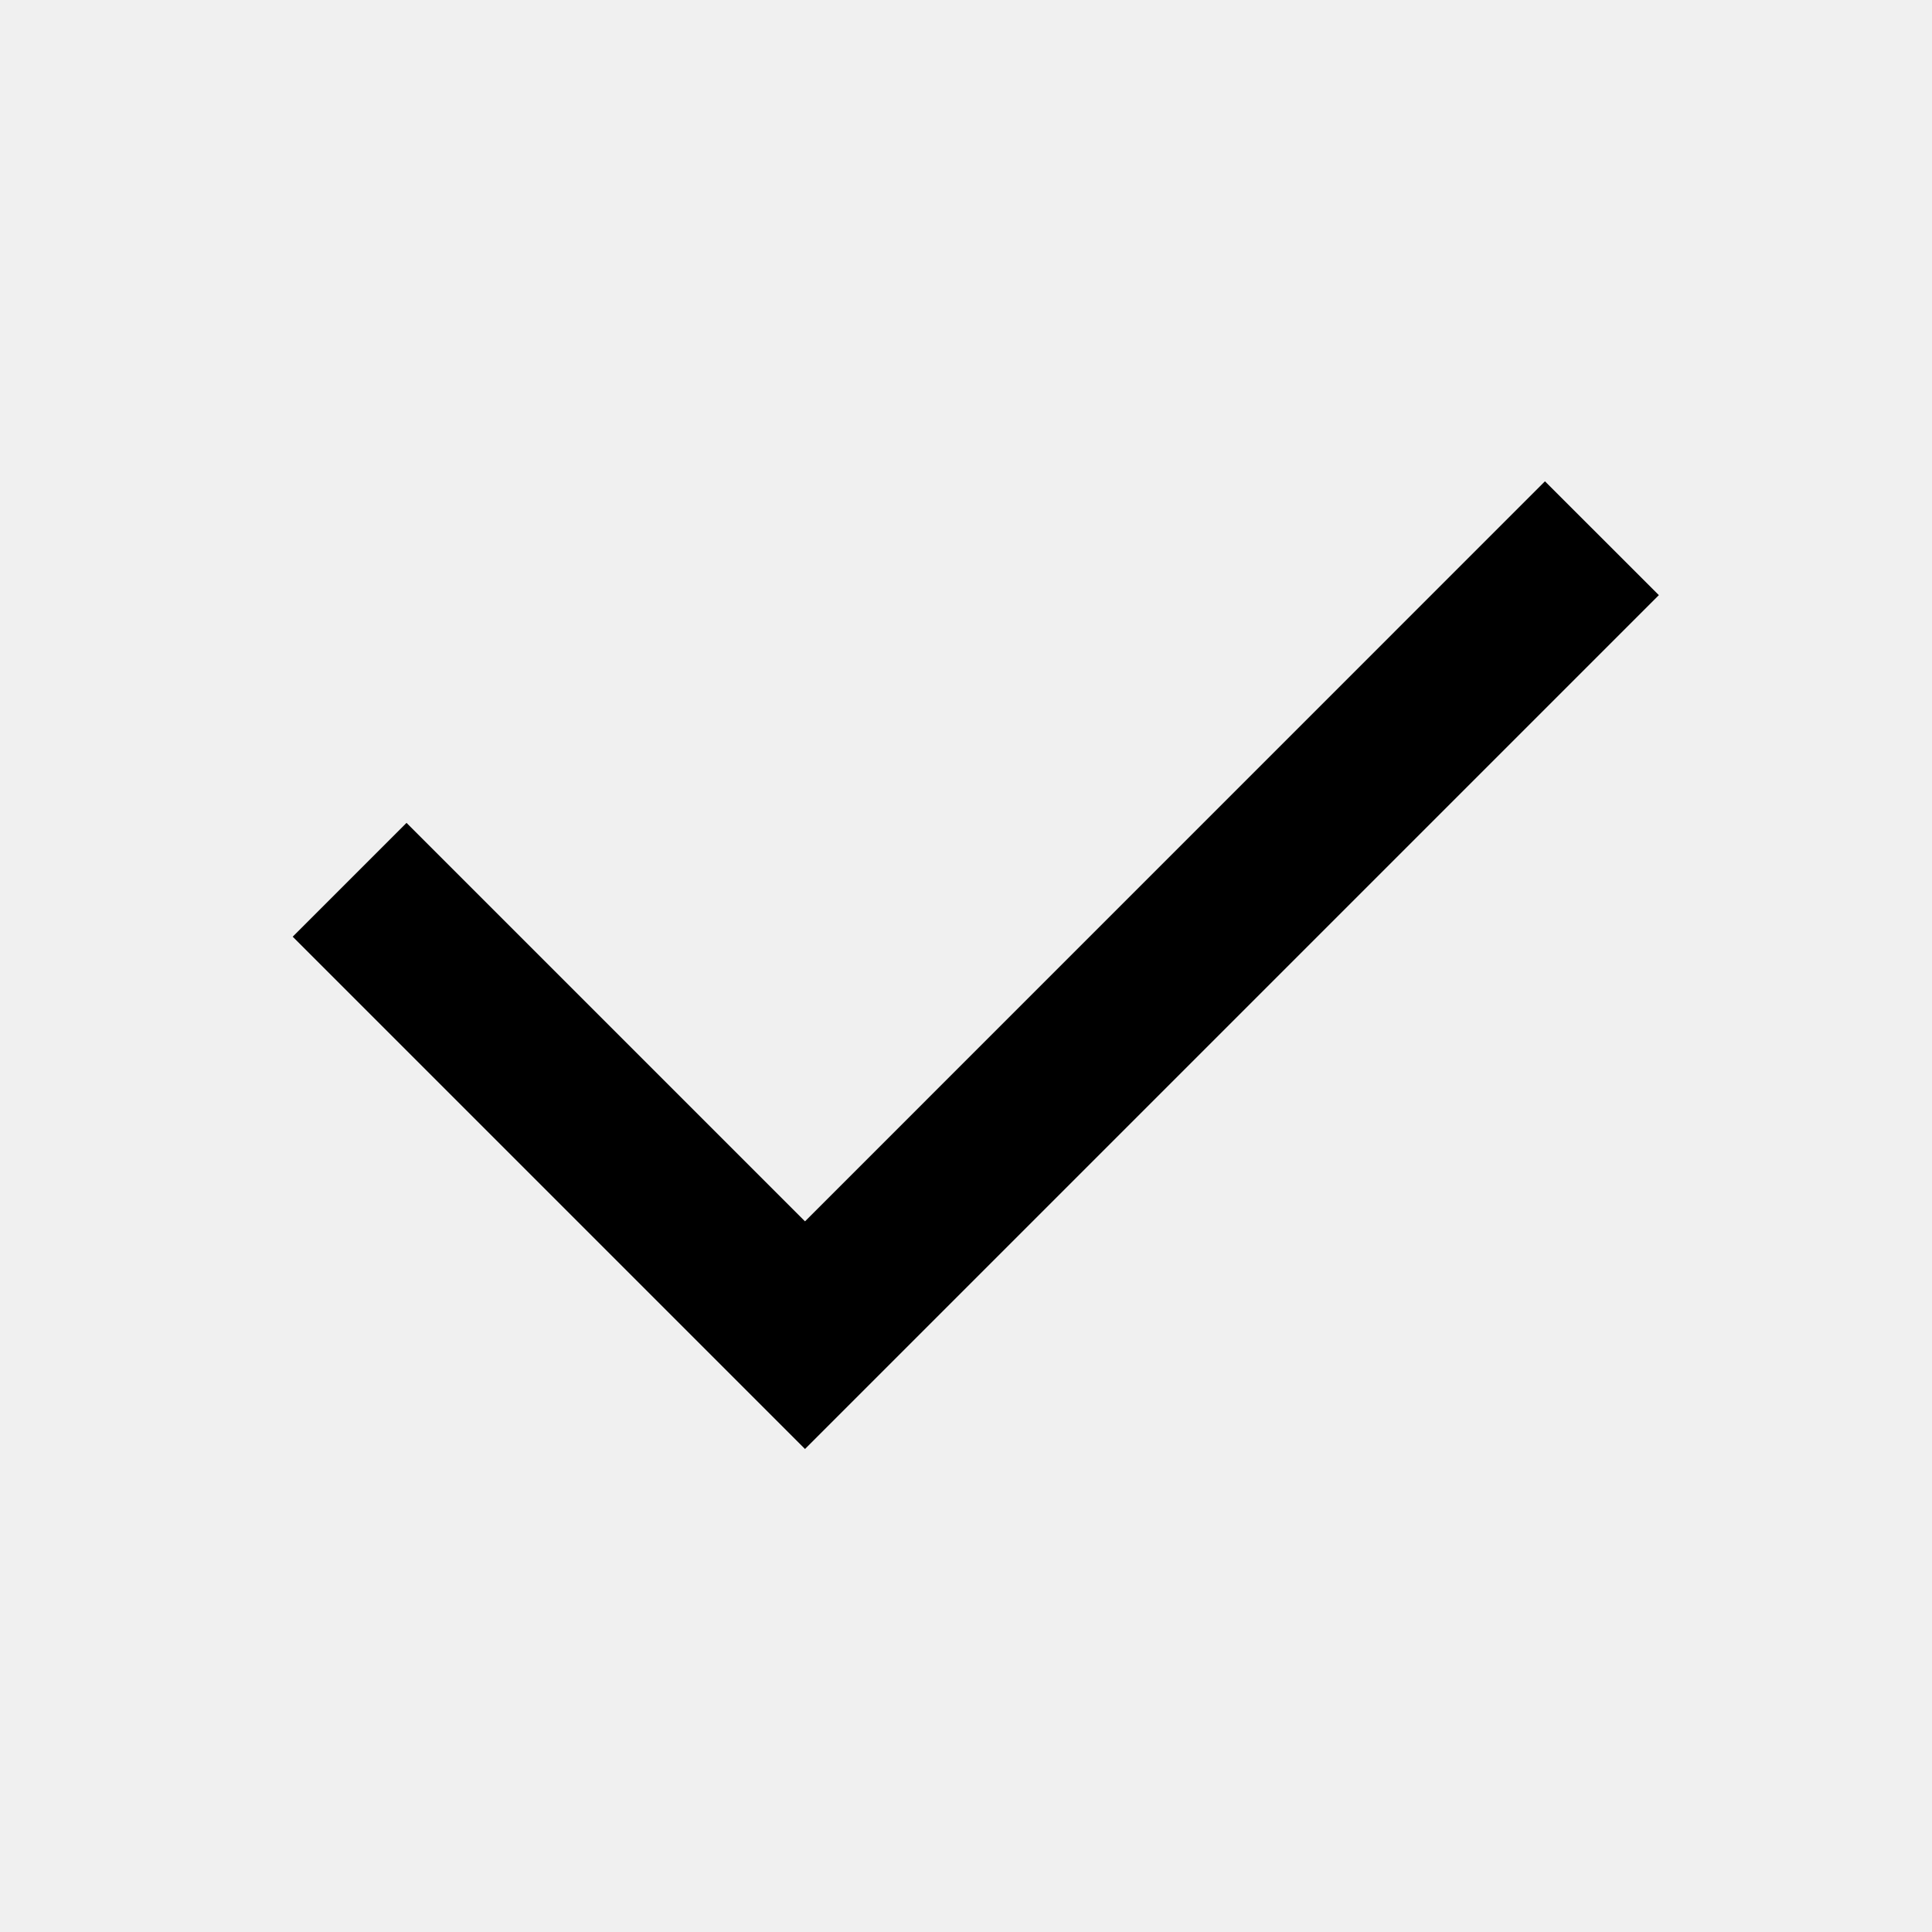
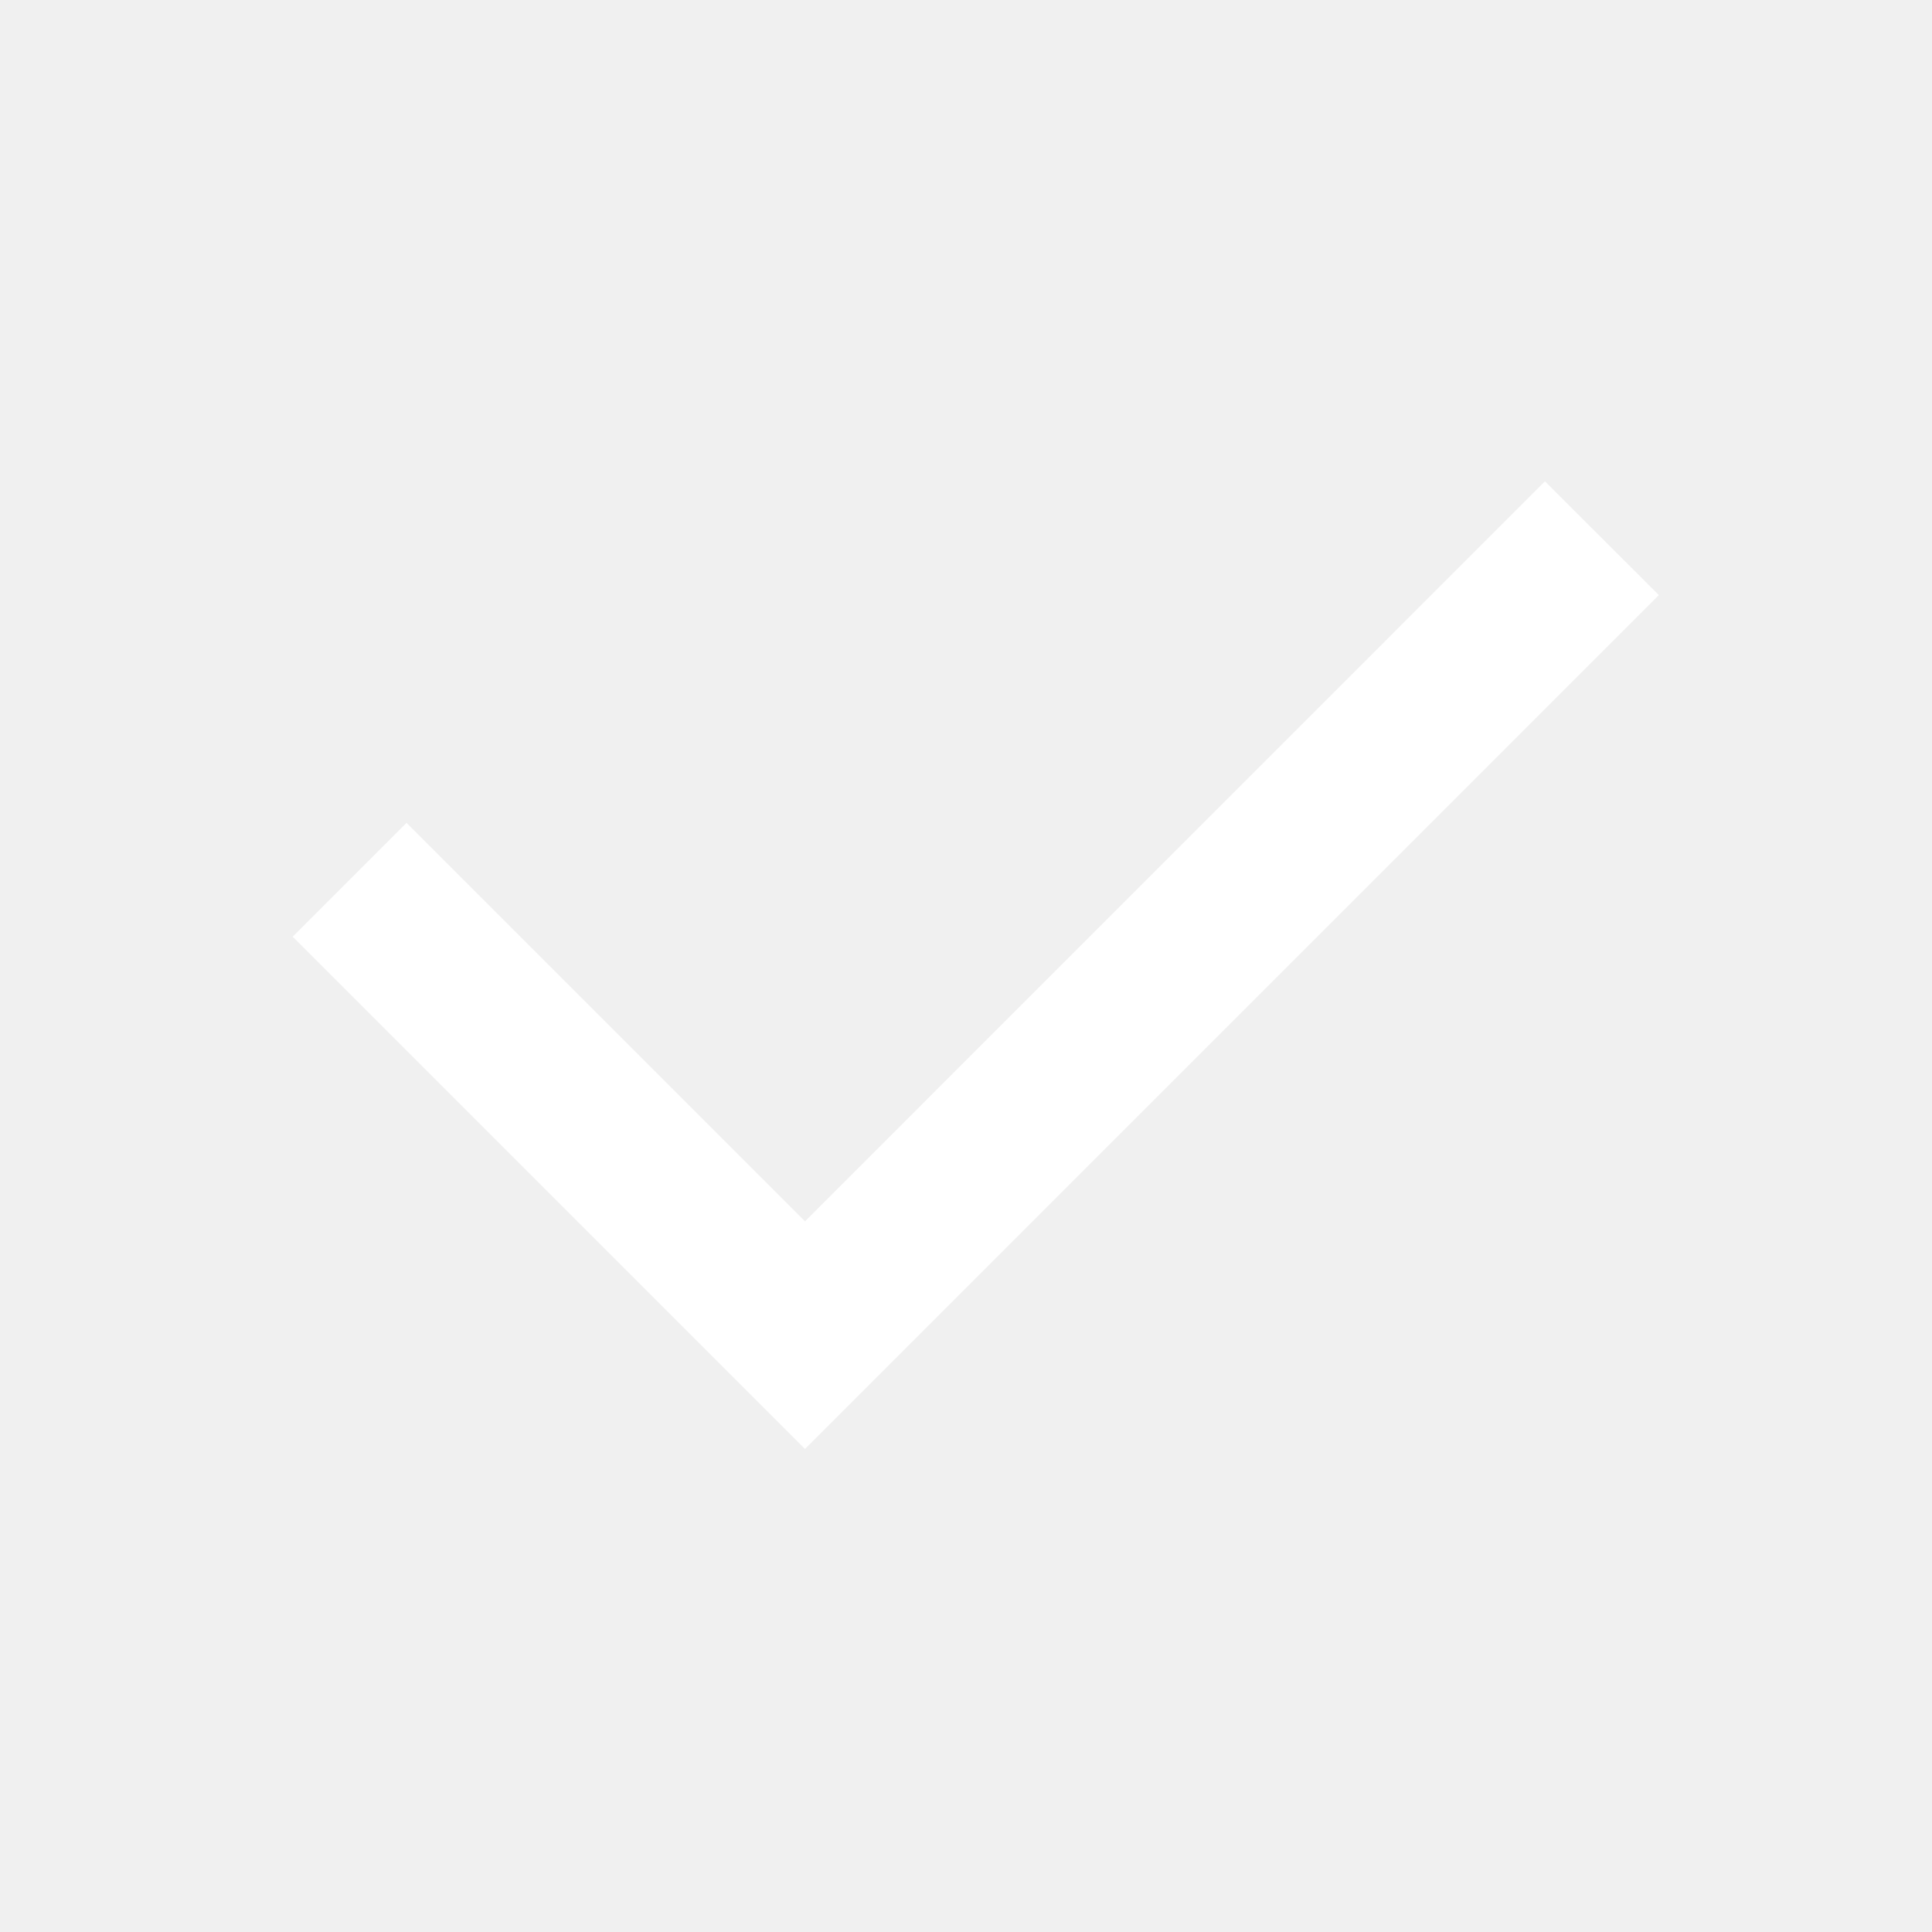
<svg xmlns="http://www.w3.org/2000/svg" viewBox="0 0 24 24">
  <g>
    <path fill="none" d="M0 0h24v24H0z" />
-     <path d="M10 15.172l9.192-9.193 1.415 1.414L10 18l-6.364-6.364 1.414-1.414z" />
+     <path fill="#fff" d="M10 15.172l9.192-9.193 1.415 1.414L10 18l-6.364-6.364 1.414-1.414z" />
  </g>
</svg>
